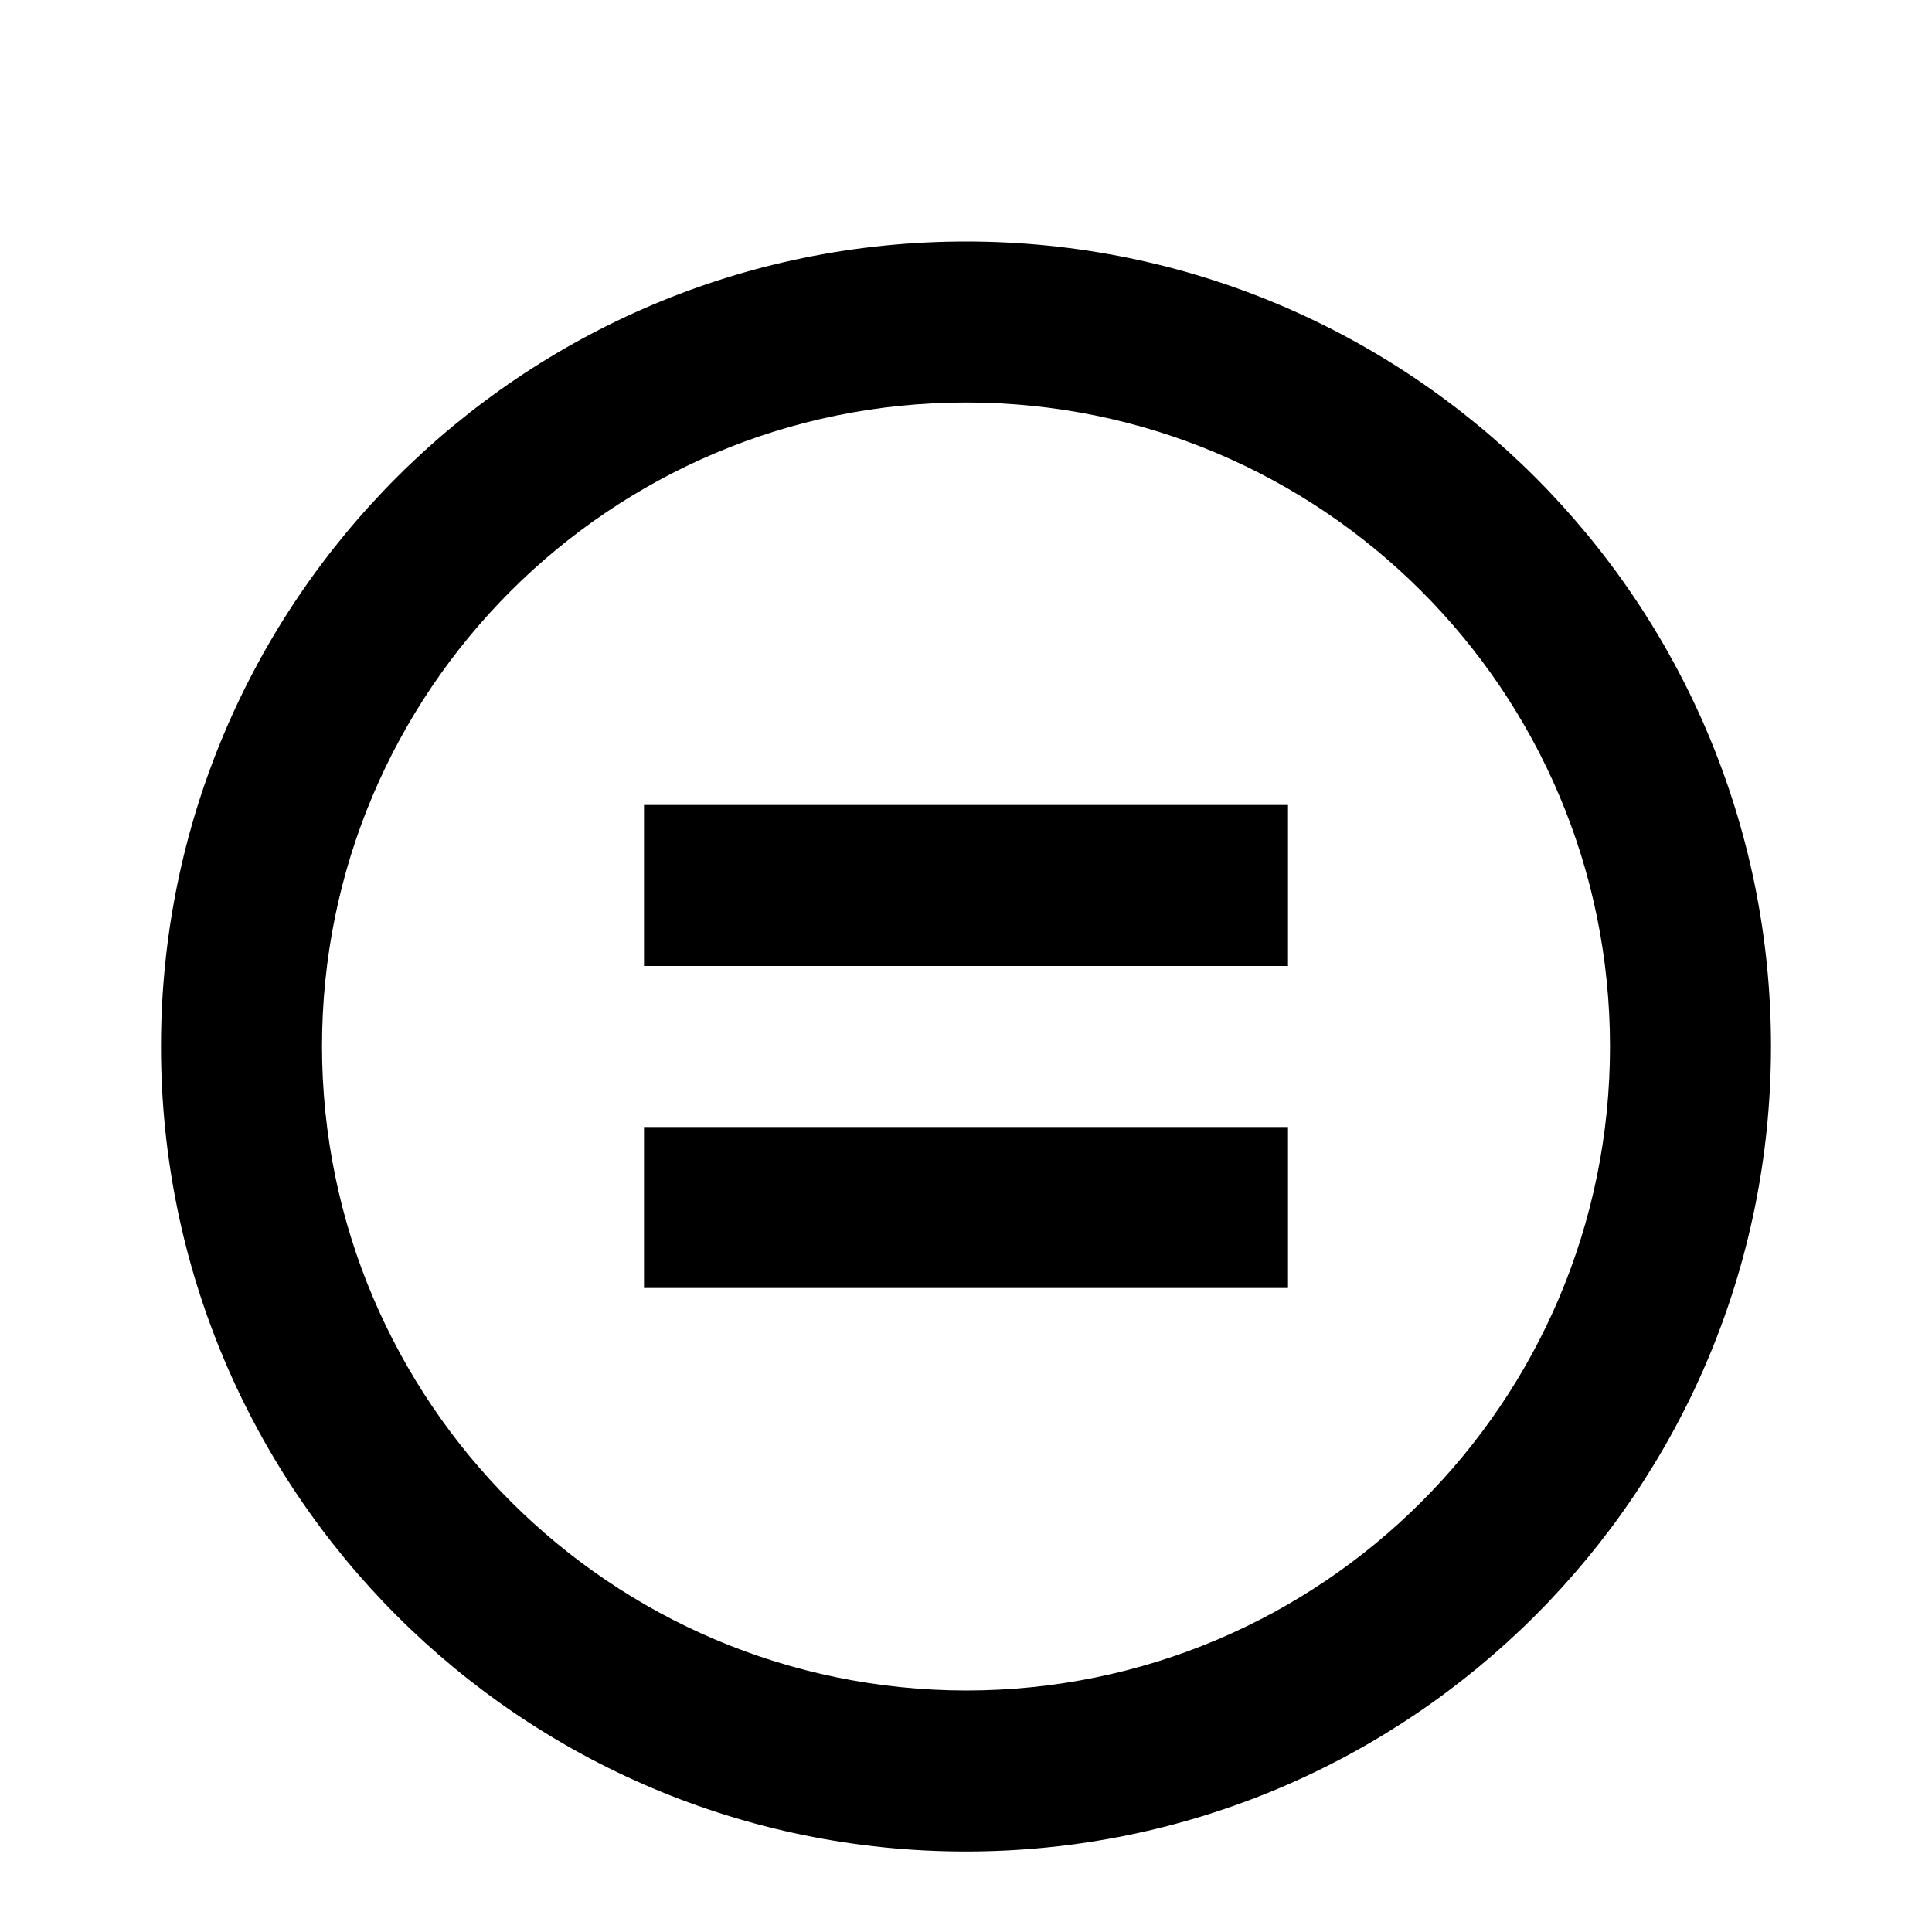
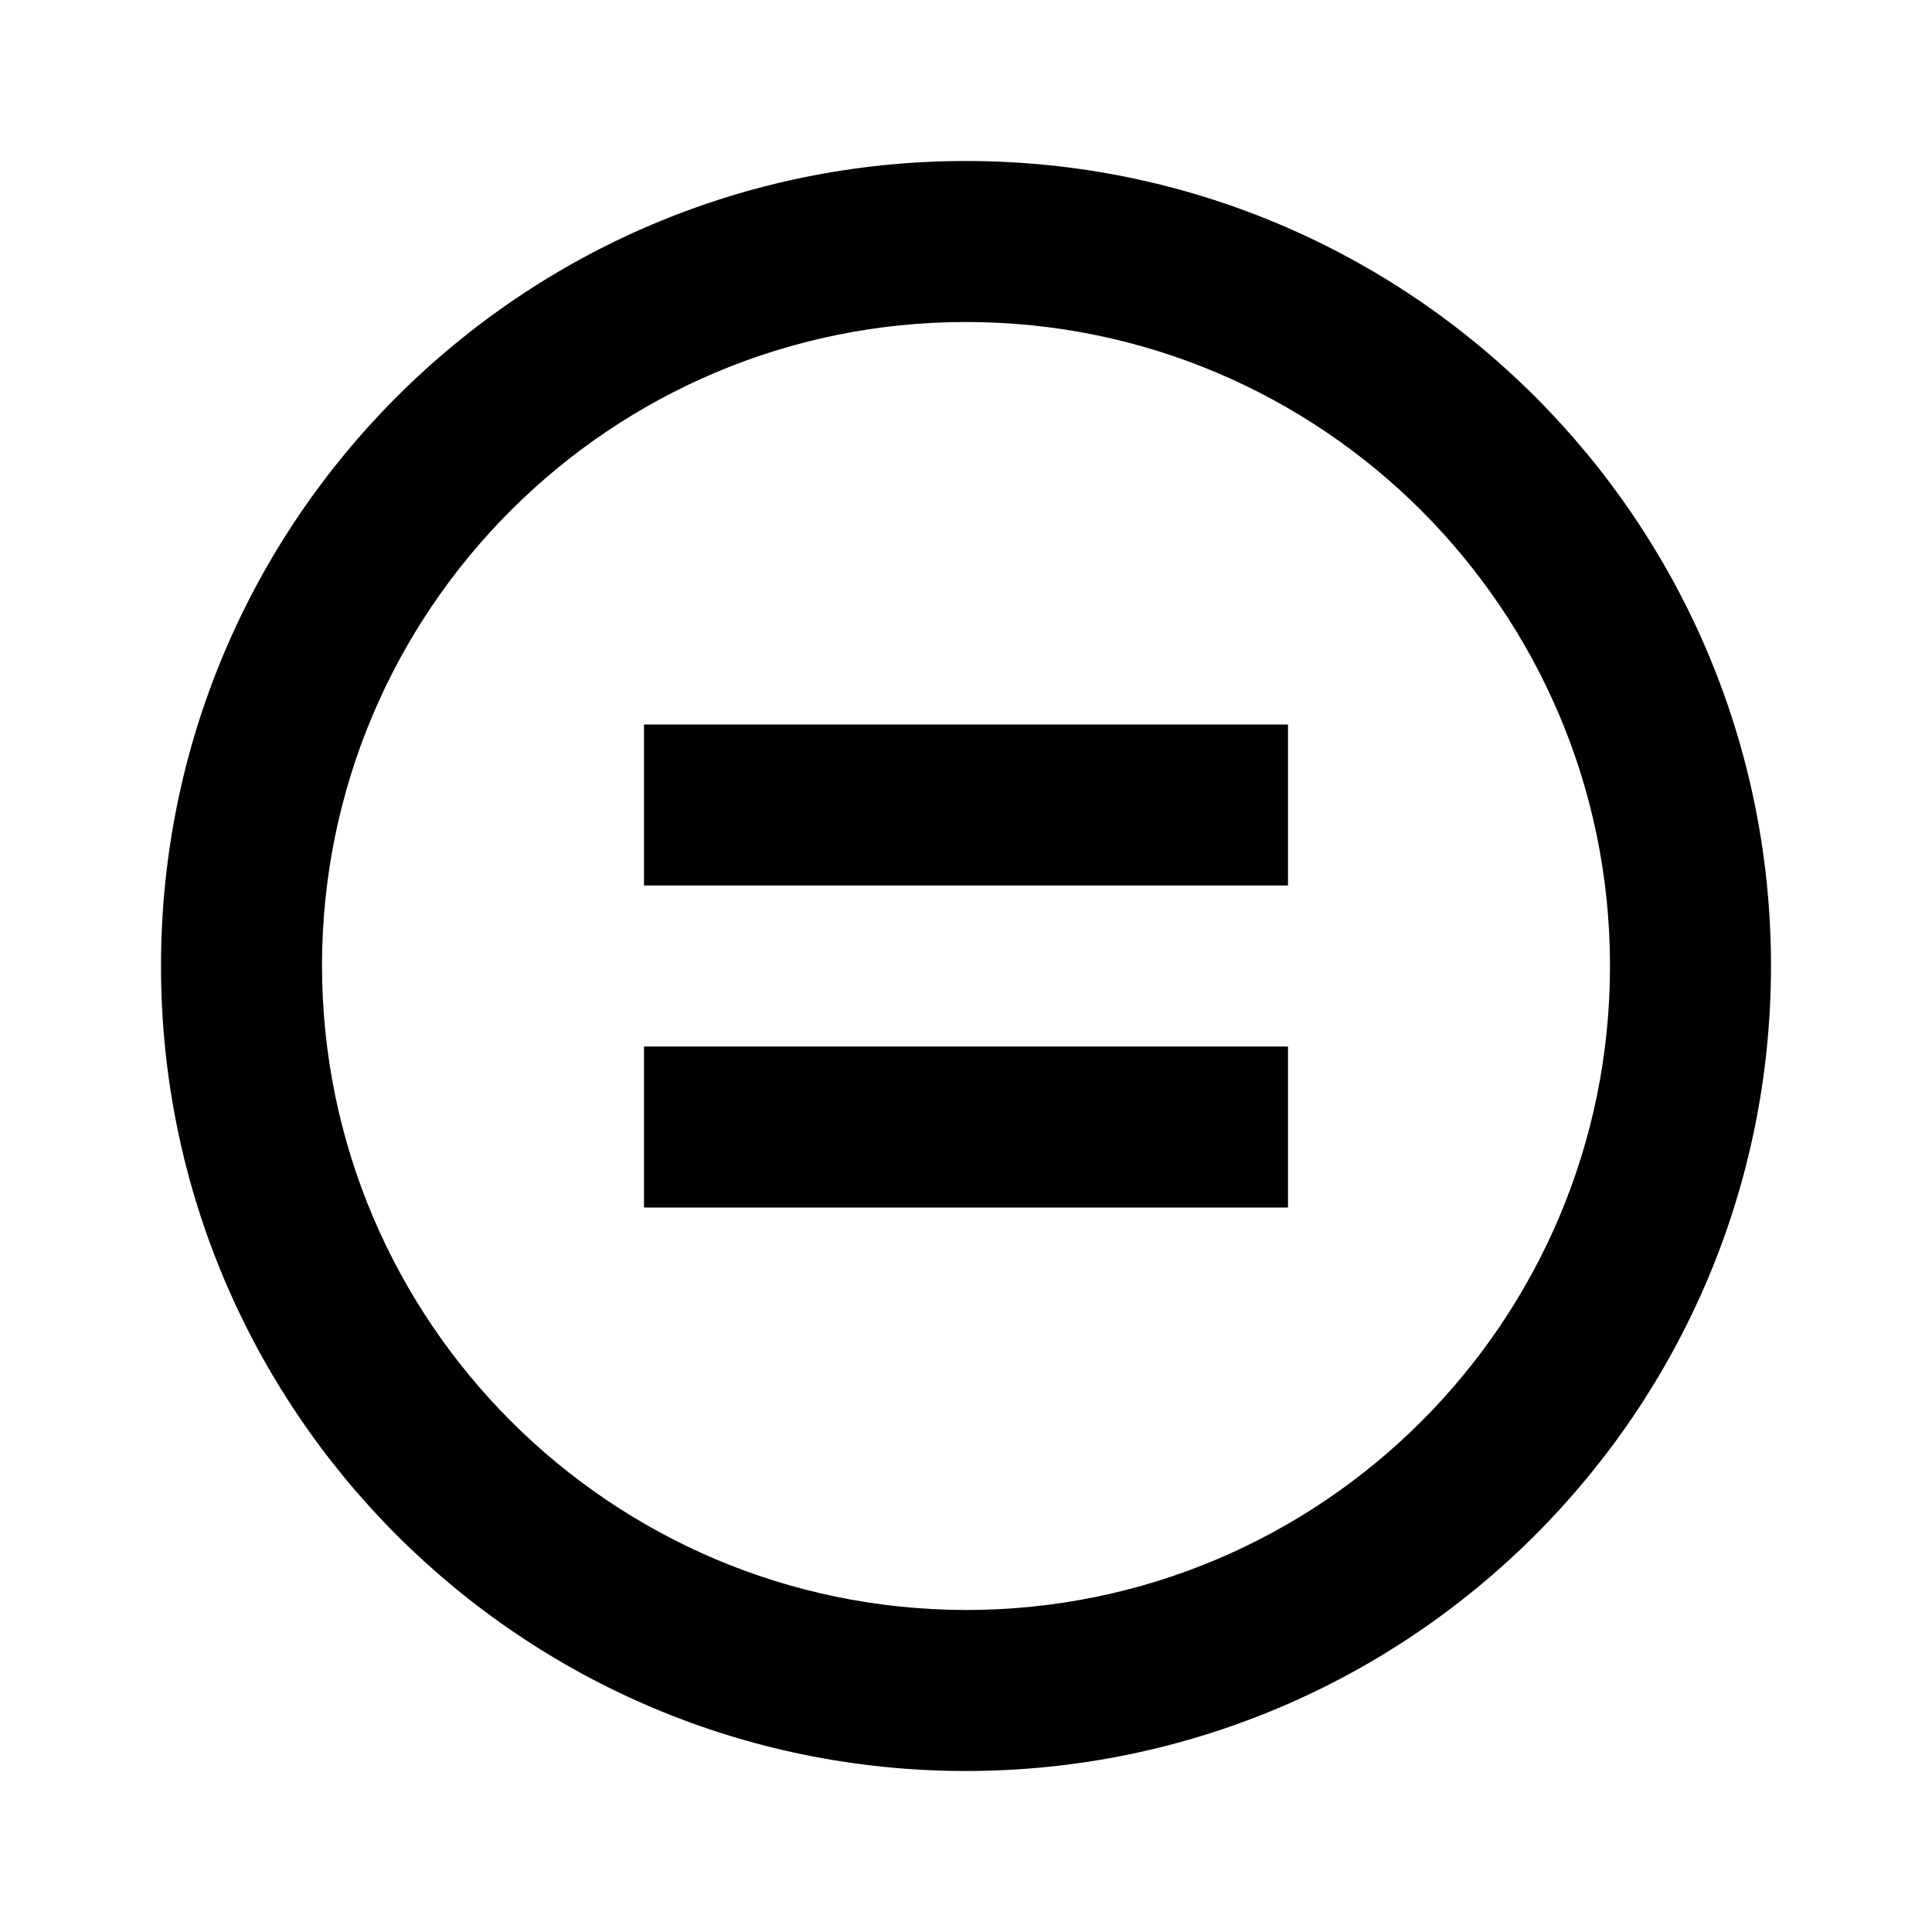
<svg xmlns="http://www.w3.org/2000/svg" id="print" viewBox="0 0 24 24">
-   <path d="M8,10v2h8V10Zm14,3A10,10,0,1,0,12,23,10.004,10.004,0,0,0,22,13ZM4,13a8,8,0,1,1,8,8A8.011,8.011,0,0,1,4,13Zm4,1v2h8V14Z" />
+   <path d="M8,9v2h8V9Zm14,3A10,10,0,1,0,12,22,10.004,10.004,0,0,0,22,12ZM4,12a8,8,0,1,1,8,8A8.011,8.011,0,0,1,4,12Zm4,1v2h8V13Z" />
</svg>
